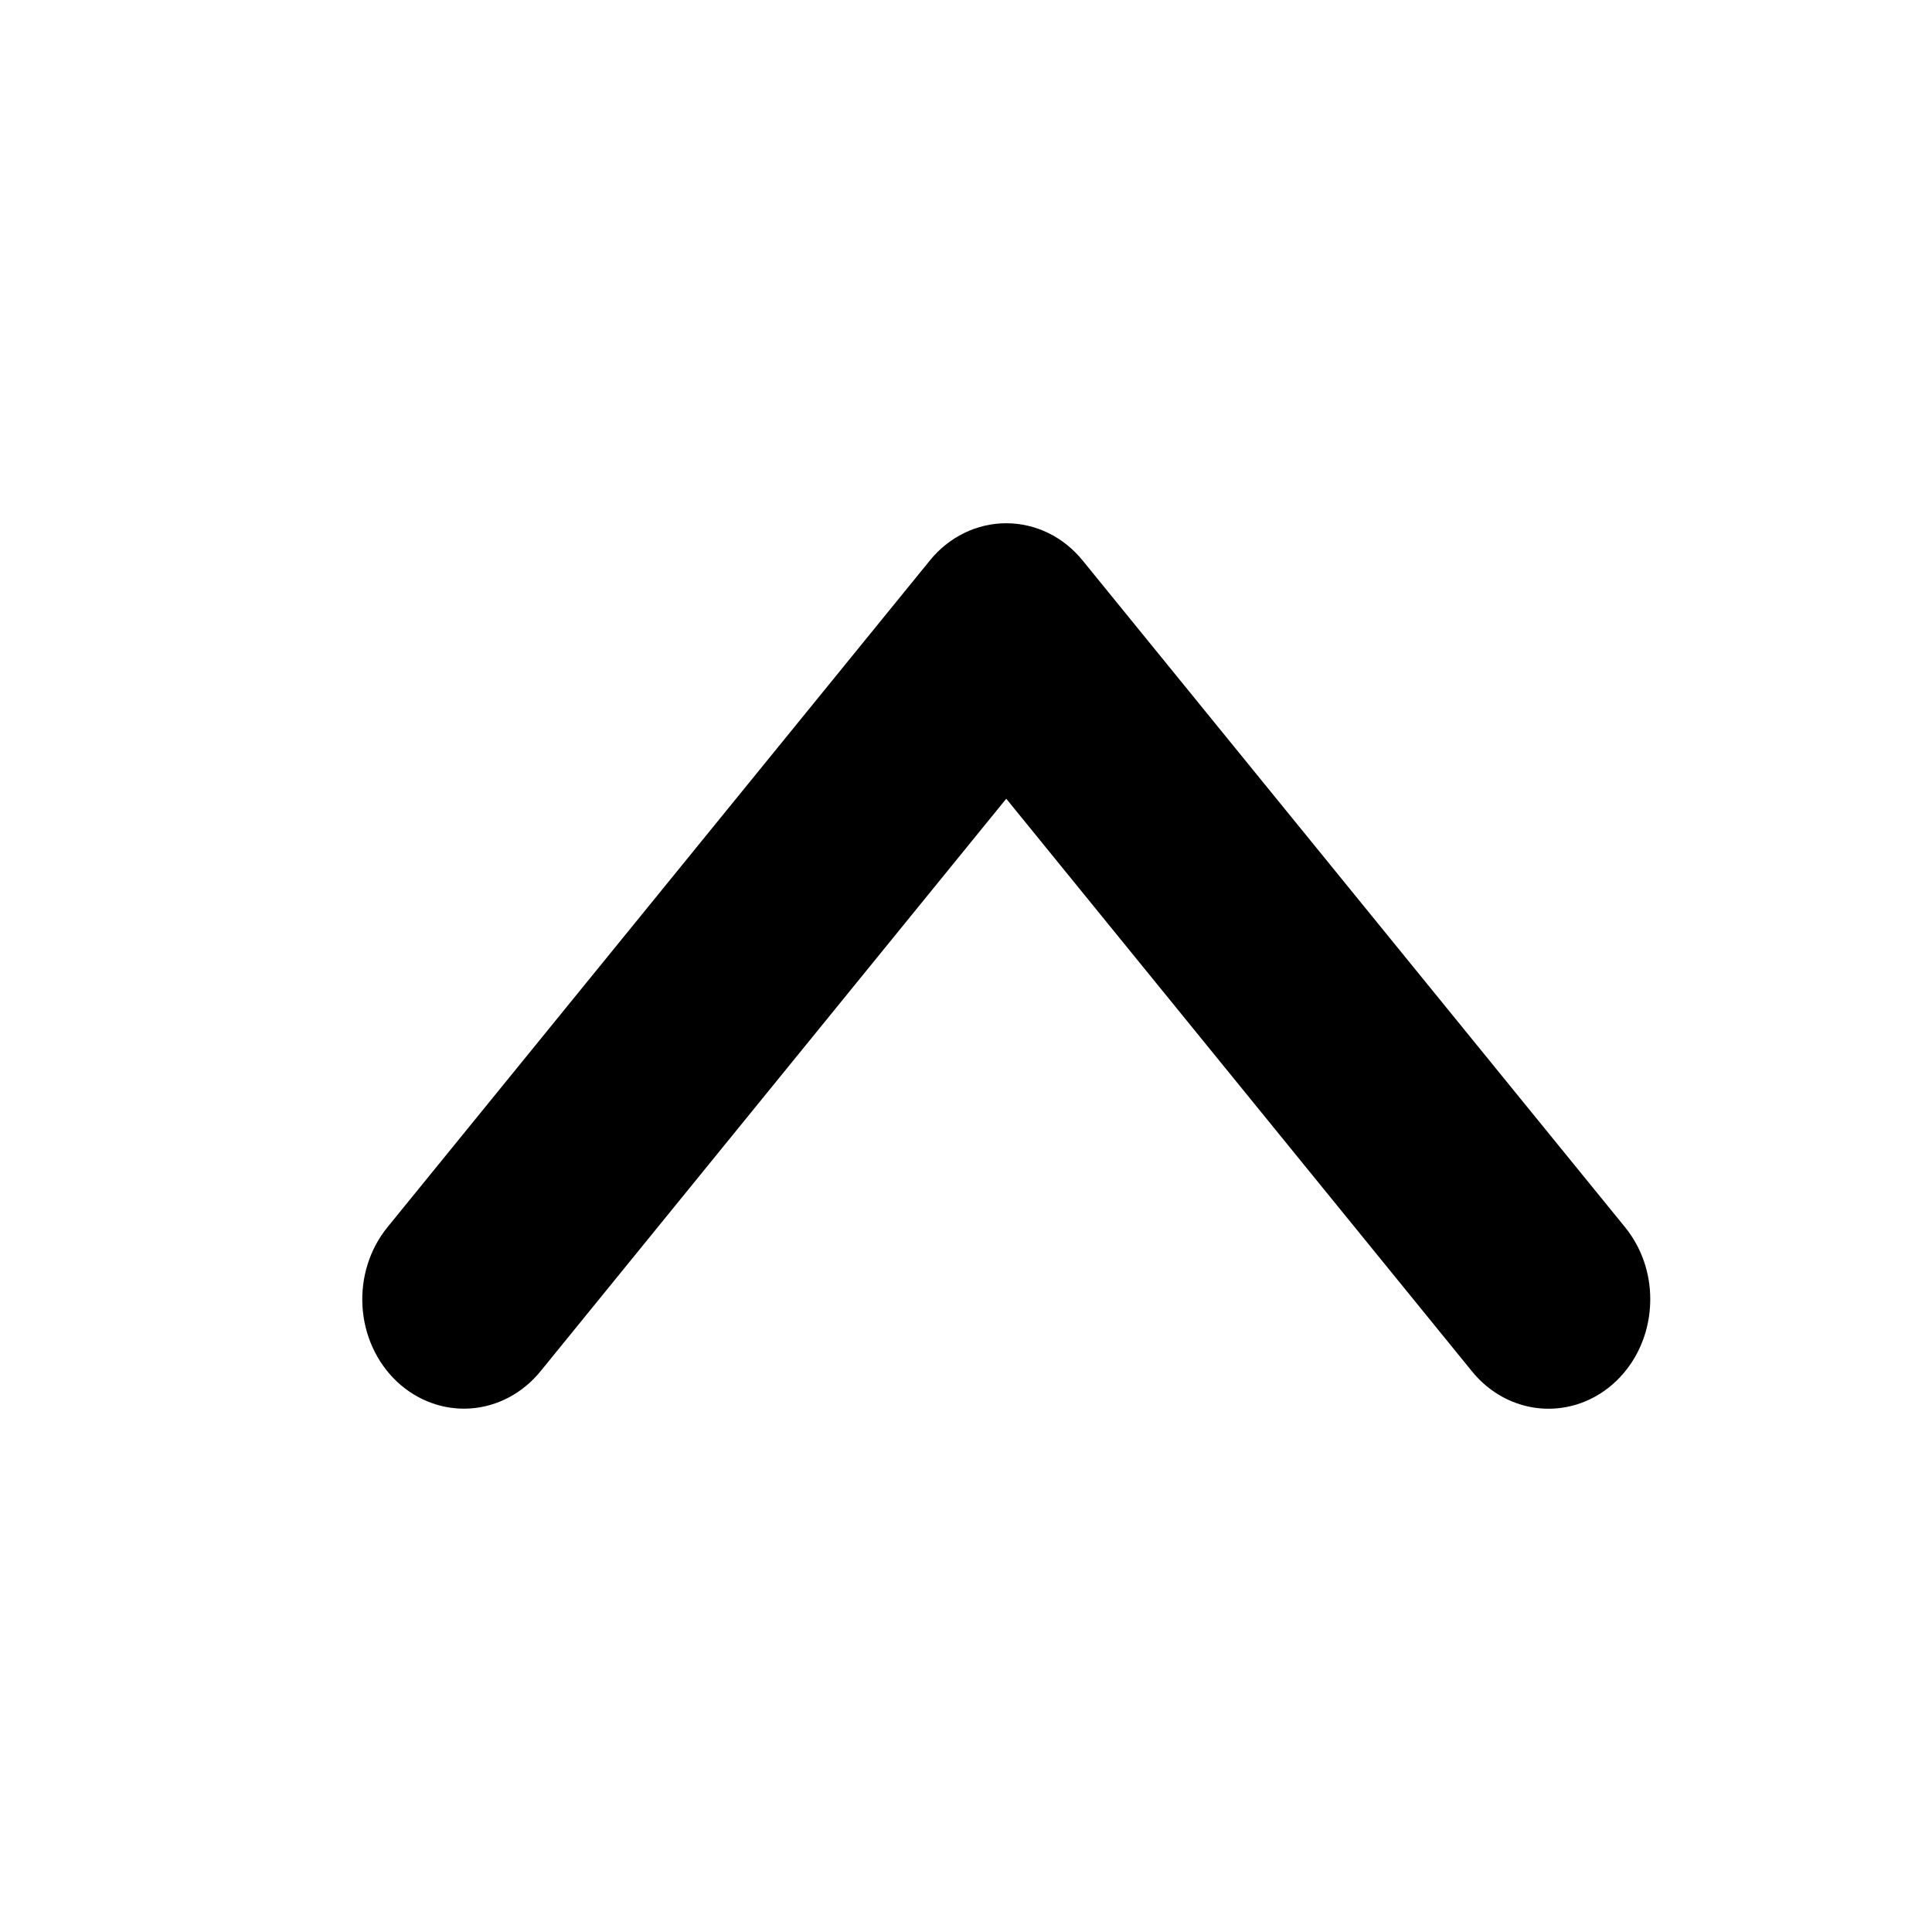
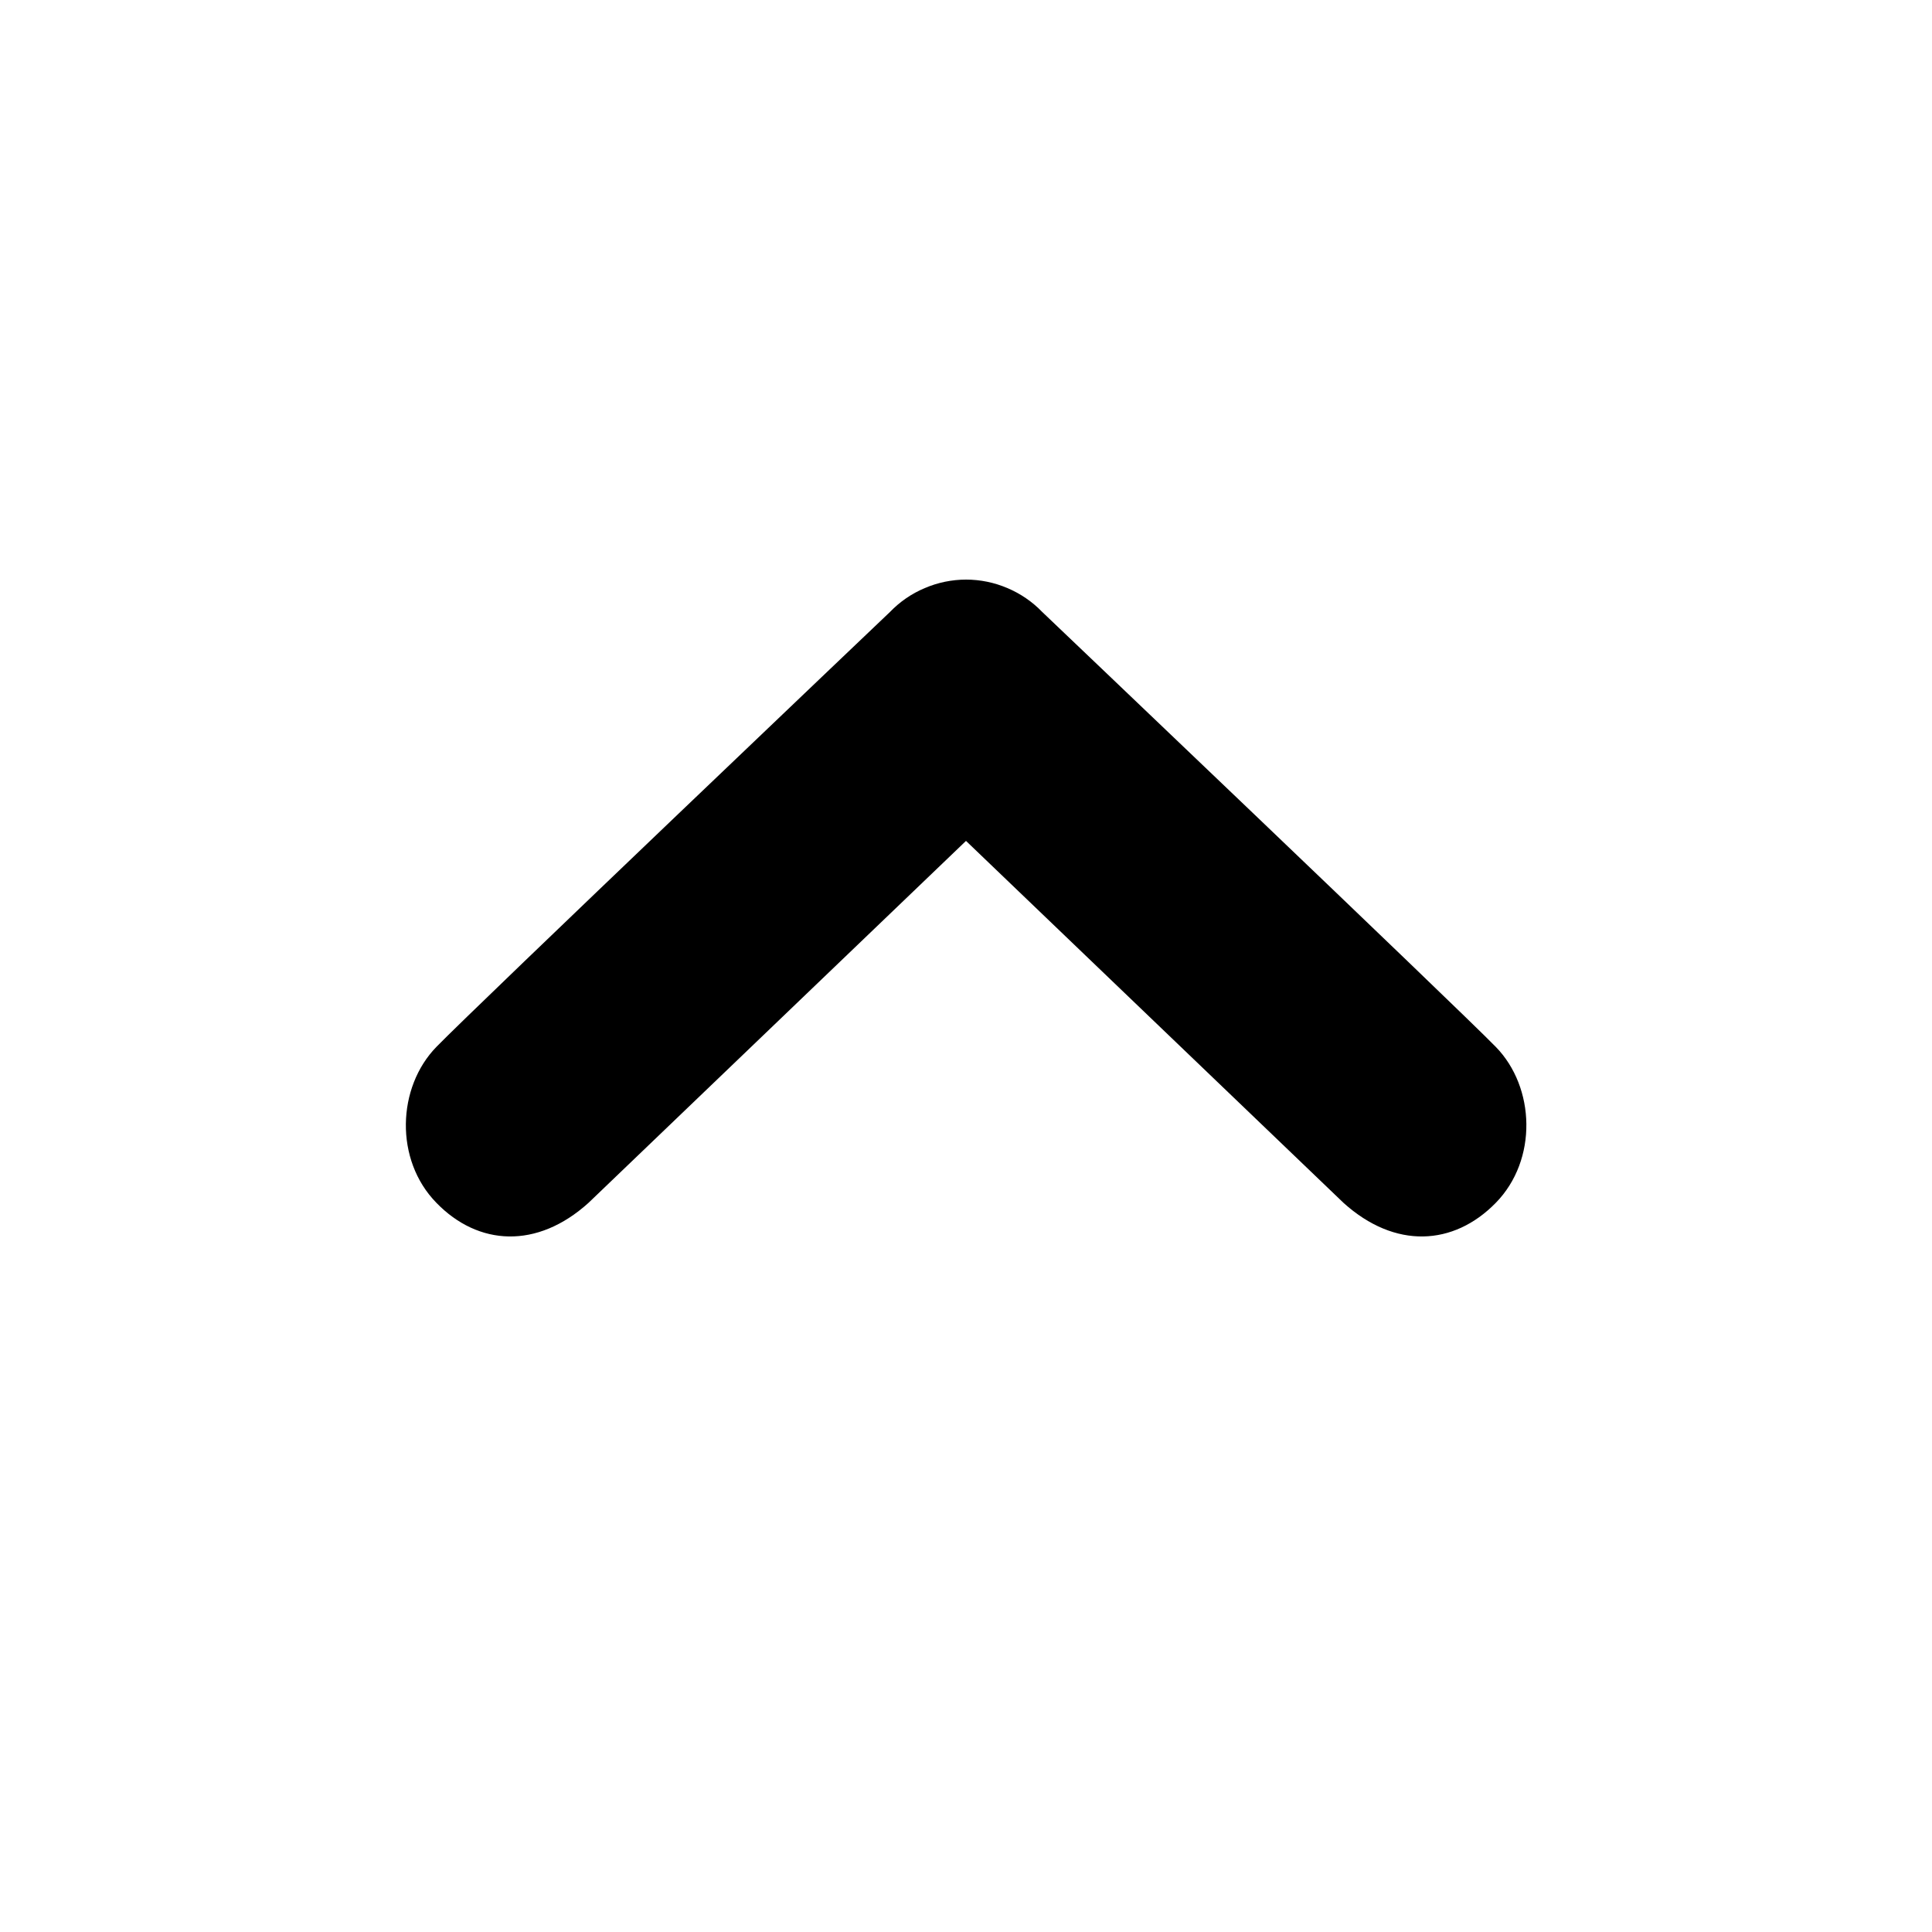
- <svg xmlns="http://www.w3.org/2000/svg" width="24" height="24" viewBox="0 0 24 24" fill="none">
-   <path d="M20.5 16.14C20.5 16.417 20.422 16.687 20.276 16.914C20.129 17.142 19.922 17.316 19.681 17.413C19.441 17.51 19.178 17.526 18.929 17.459C18.679 17.392 18.455 17.244 18.286 17.036L12.5 9.922L6.714 17.035C6.493 17.306 6.182 17.472 5.847 17.496C5.513 17.52 5.184 17.4 4.931 17.163C4.679 16.925 4.525 16.59 4.503 16.23C4.481 15.871 4.592 15.517 4.813 15.245L11.55 6.964C11.668 6.818 11.814 6.701 11.978 6.621C12.142 6.541 12.32 6.5 12.5 6.5C12.68 6.5 12.858 6.541 13.022 6.621C13.186 6.701 13.332 6.818 13.45 6.964L20.187 15.245C20.389 15.493 20.501 15.811 20.5 16.14V16.14Z" fill="black" />
+ <svg xmlns="http://www.w3.org/2000/svg" width="20" height="20" viewBox="0 0 20 20" fill="none">
+   <path d="M15.484 12.452C15.048 12.898 14.441 12.933 13.908 12.452L10 8.705L6.092 12.452C5.559 12.933 4.951 12.898 4.518 12.452C4.082 12.007 4.11 11.255 4.518 10.837C4.924 10.419 9.213 6.335 9.213 6.335C9.315 6.229 9.437 6.145 9.573 6.088C9.708 6.03 9.854 6 10.001 6C10.148 6 10.294 6.03 10.429 6.088C10.564 6.145 10.687 6.229 10.789 6.335C10.789 6.335 15.076 10.419 15.484 10.837C15.893 11.255 15.92 12.007 15.484 12.452Z" fill="black" />
</svg>
